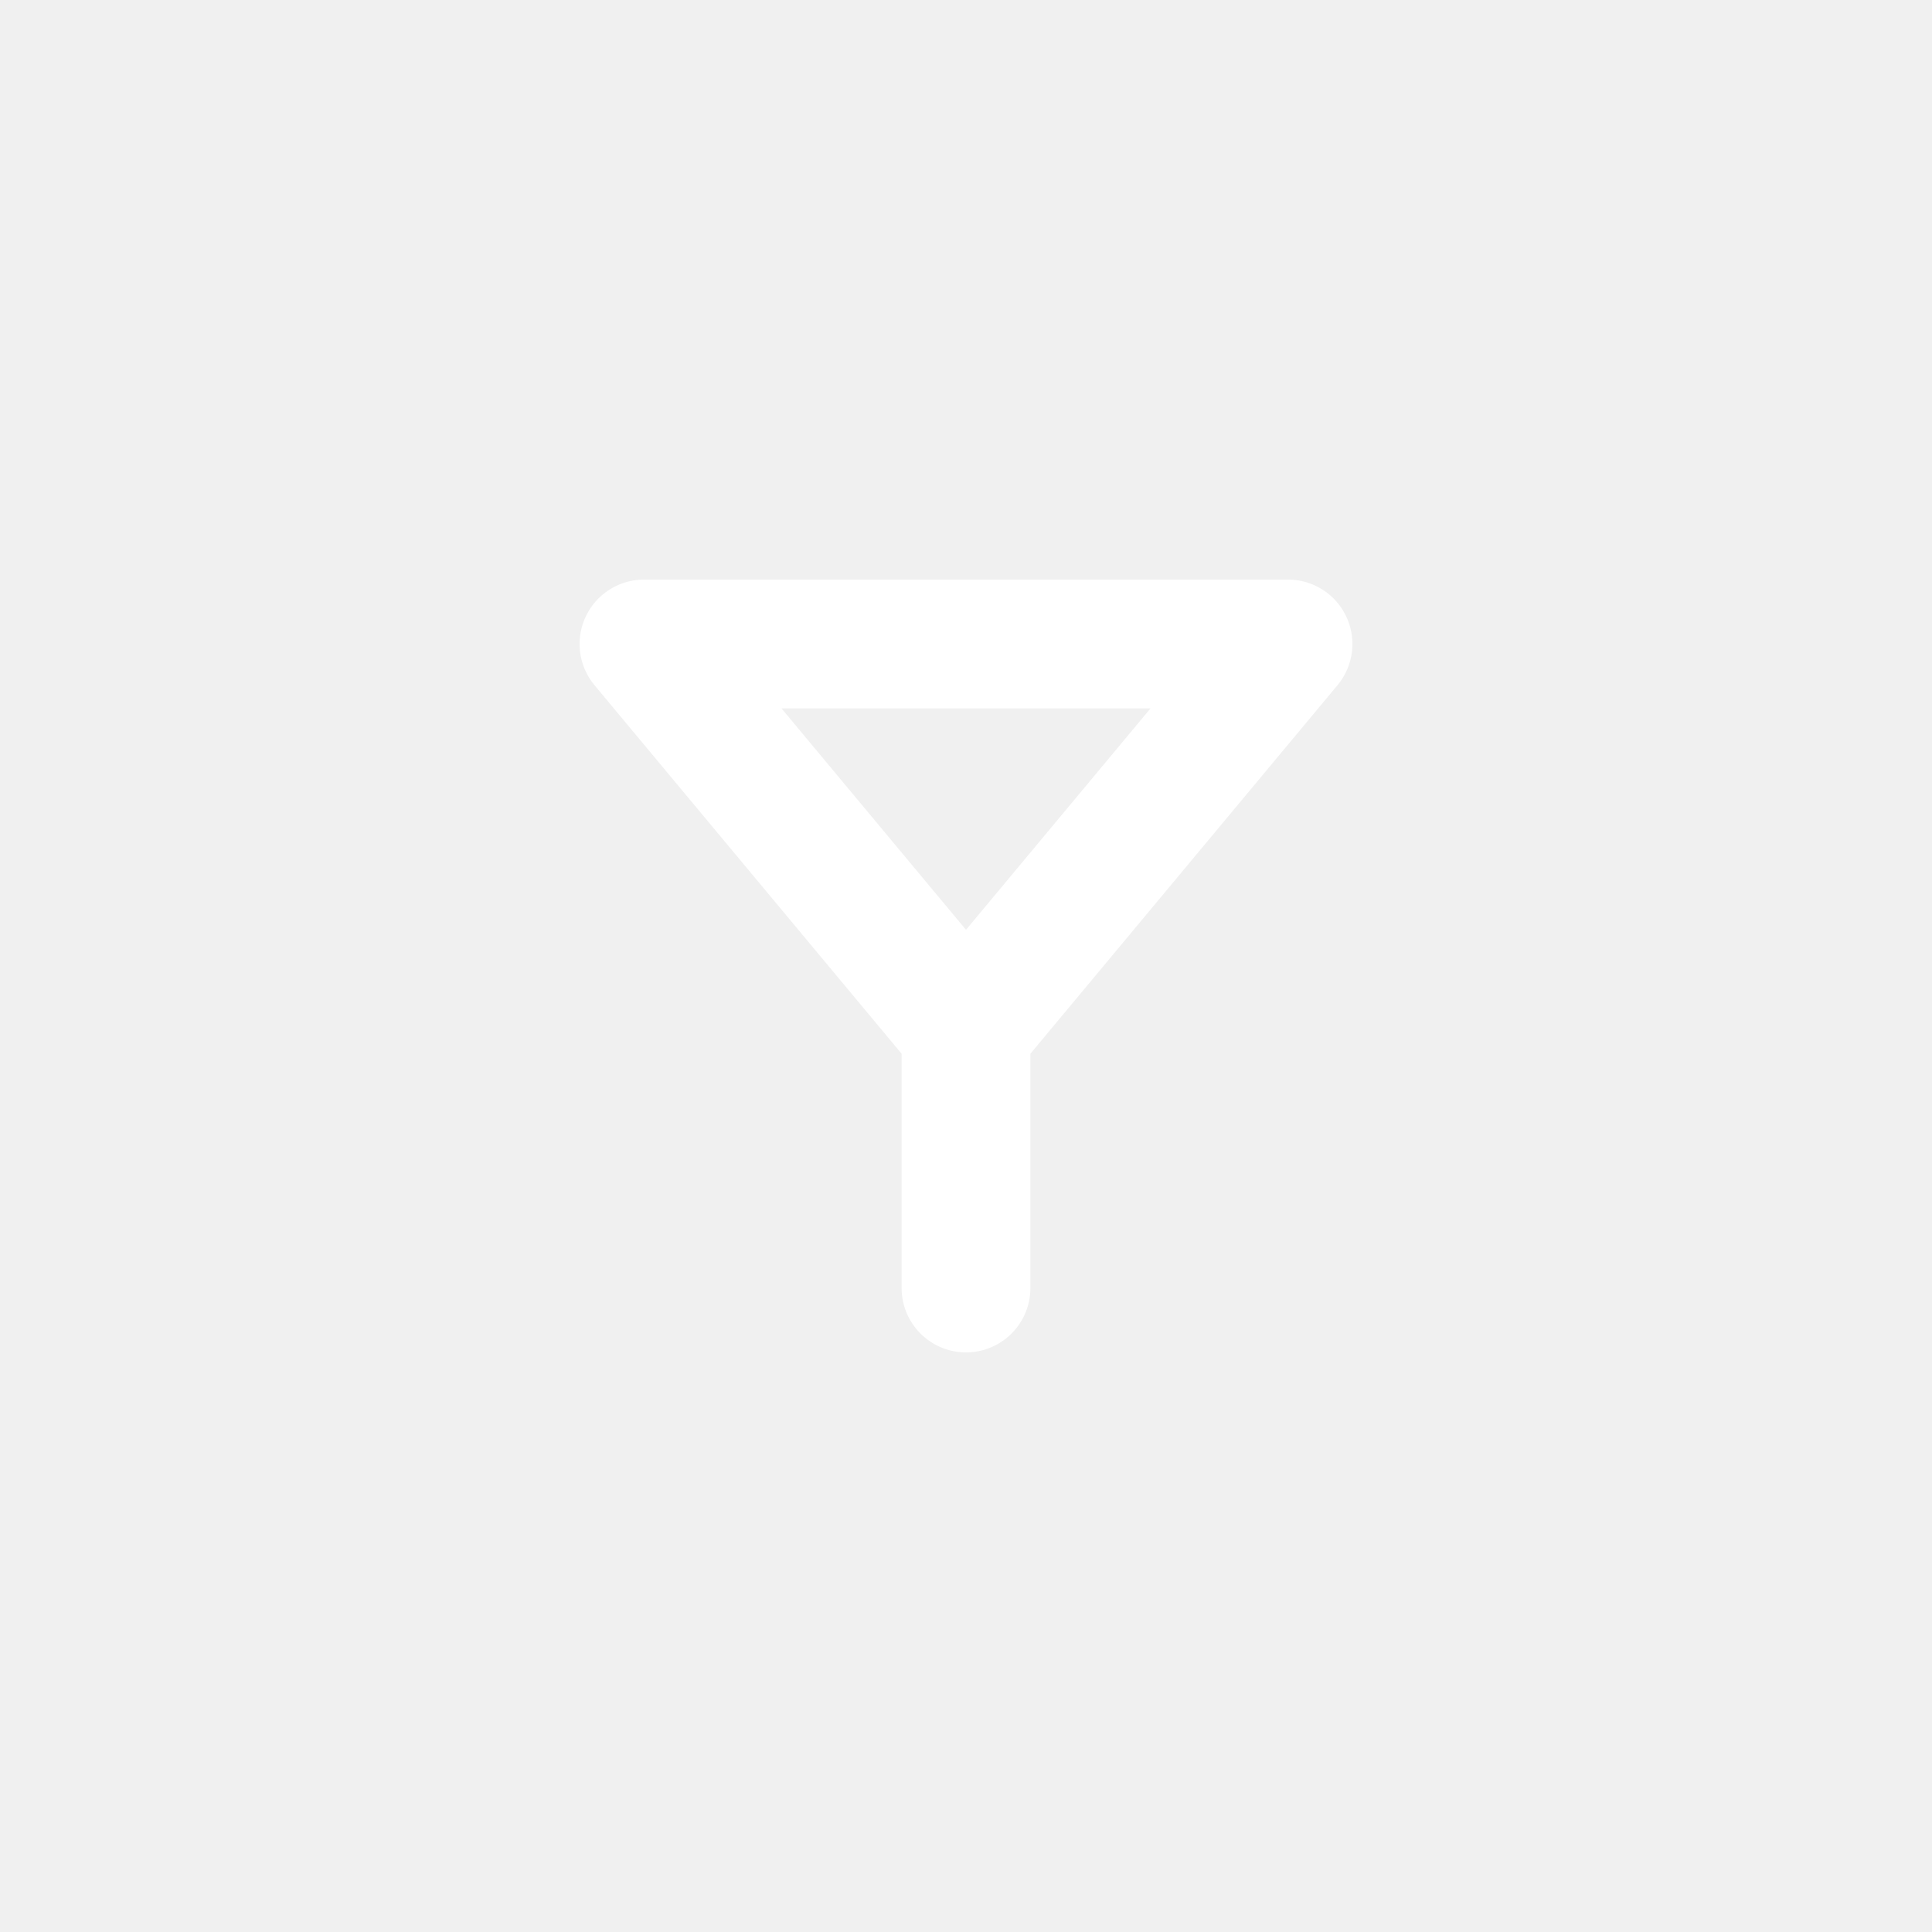
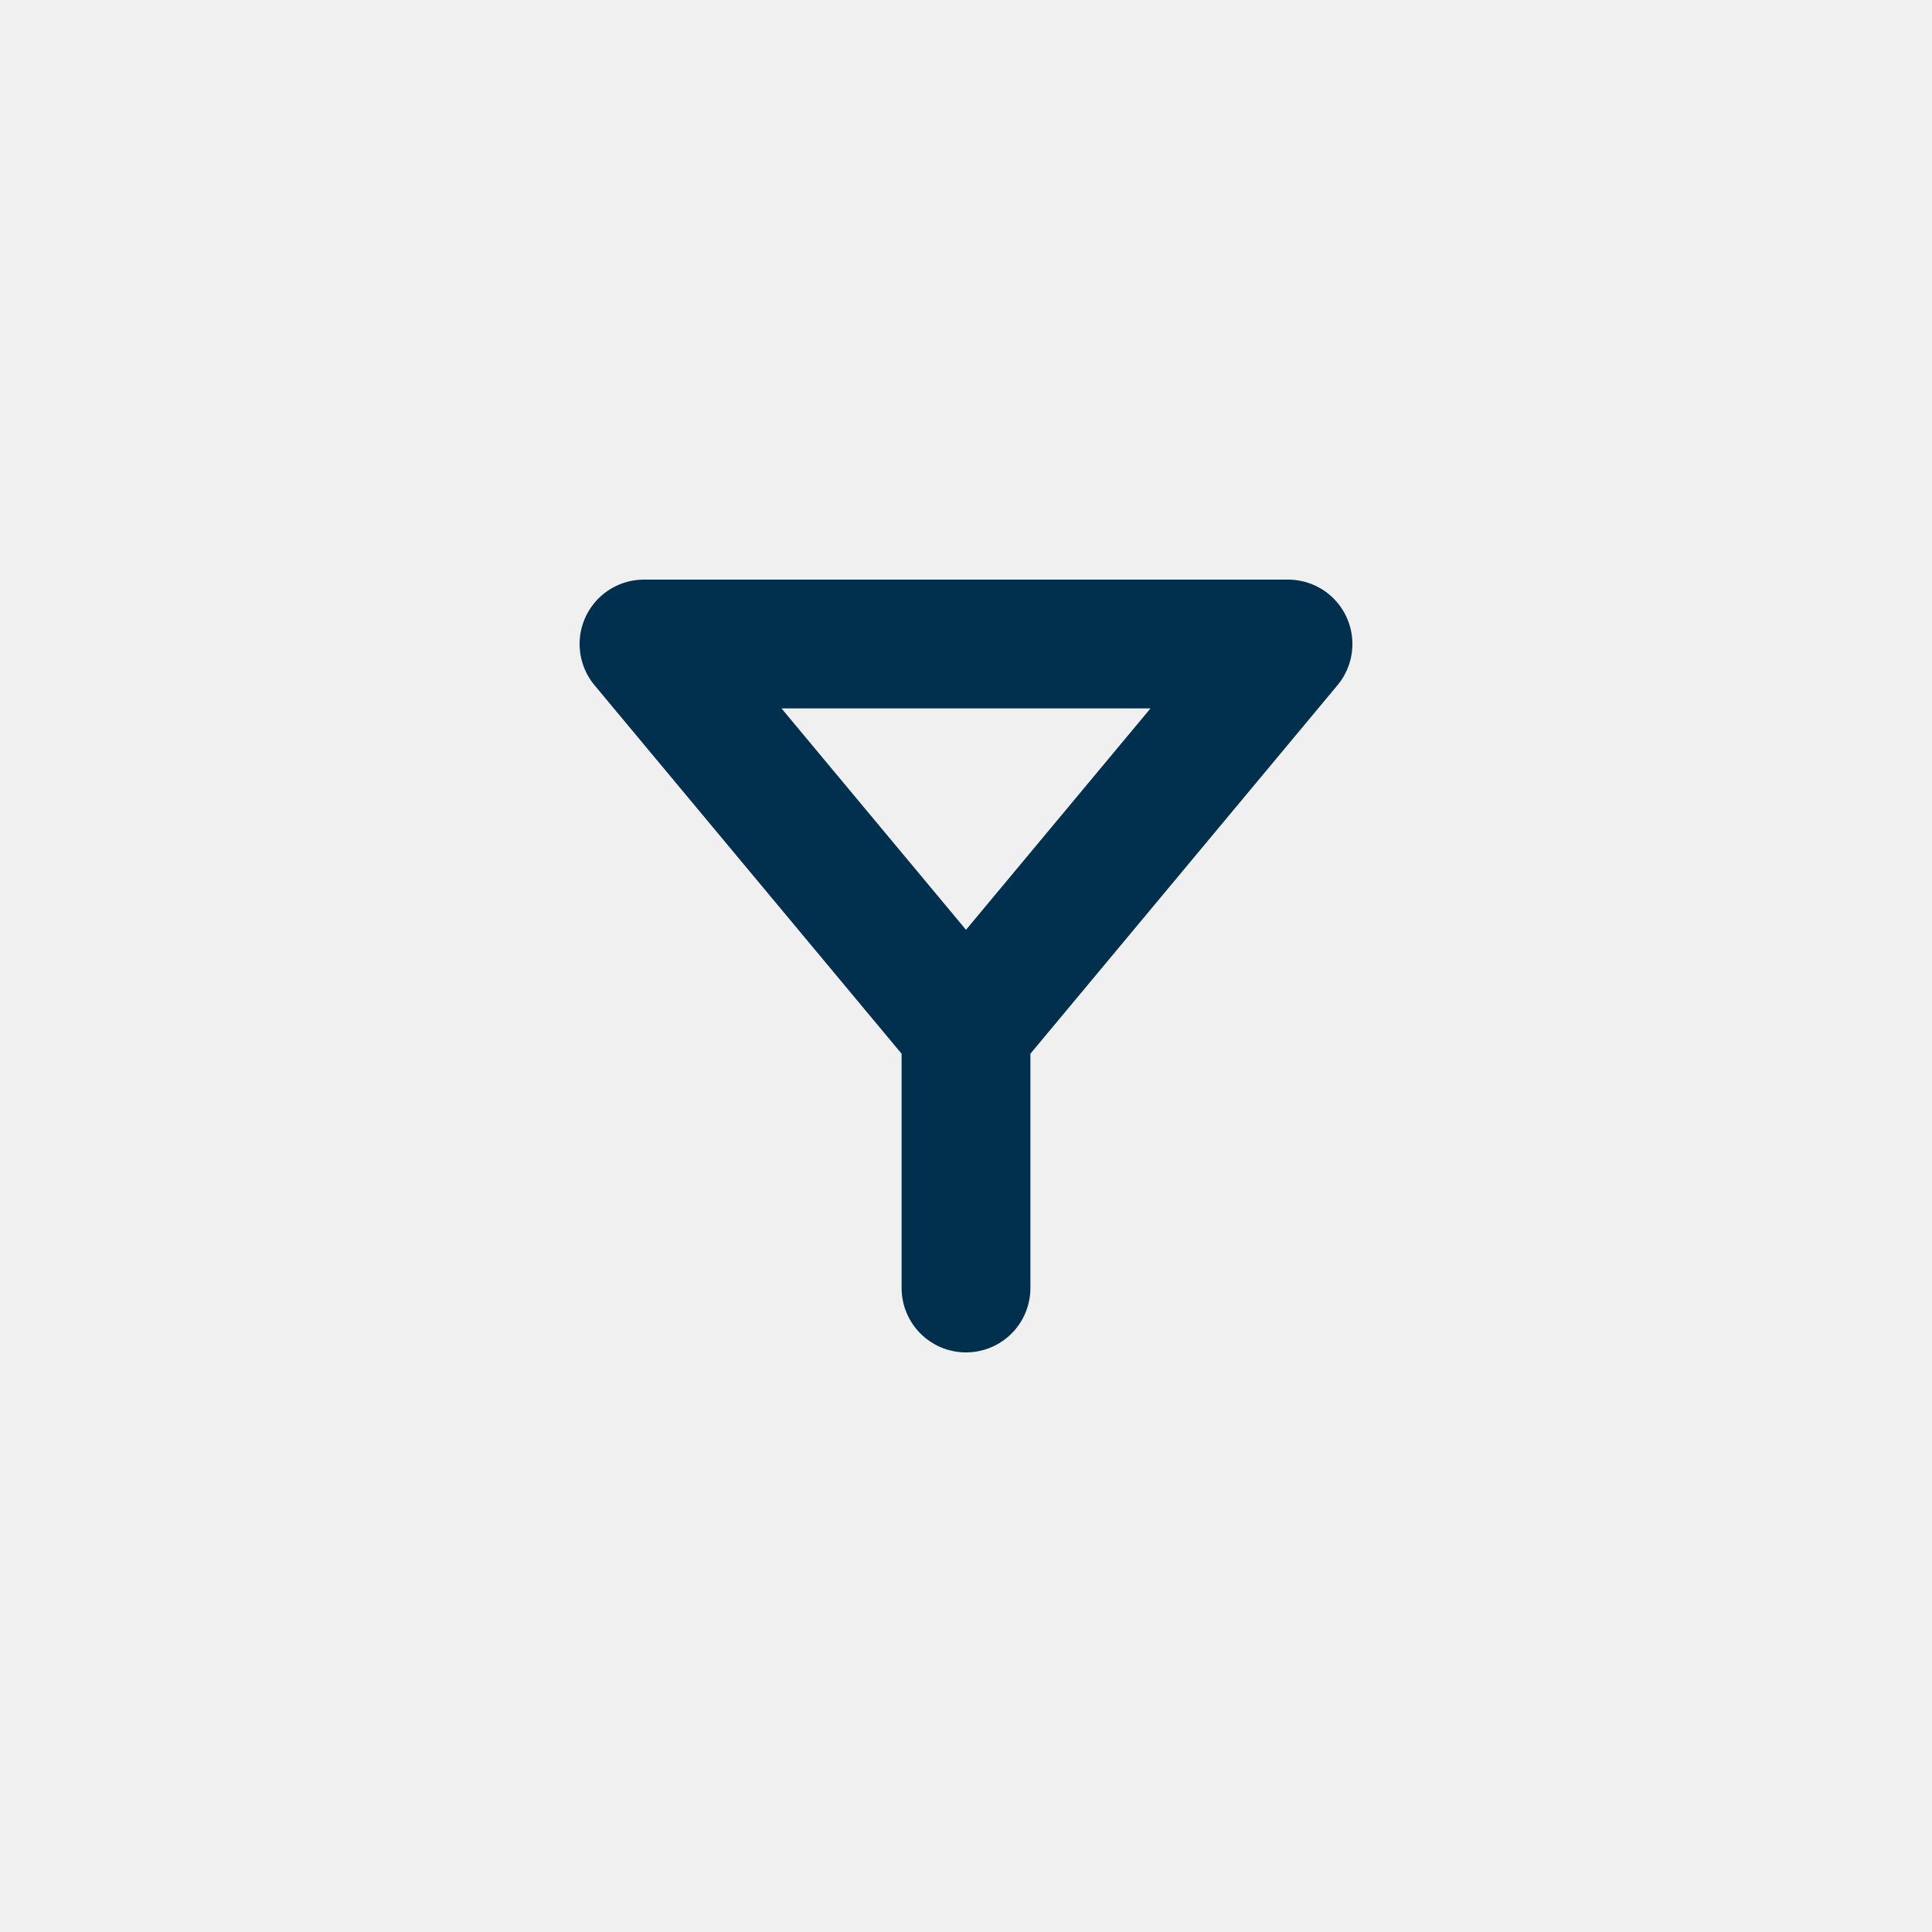
- <svg xmlns="http://www.w3.org/2000/svg" viewBox="0 0 30 30" stroke-linecap="round" stroke-linejoin="round" stroke-width="2" stroke="white" fill="transparent">
+ <svg xmlns="http://www.w3.org/2000/svg" viewBox="0 0 30 30" stroke-linecap="round" stroke-linejoin="round" stroke-width="2" stroke="#00304E" fill="transparent">
  <polygon points="15,16 10,10 20,10 15,16 15,20" />
</svg>
